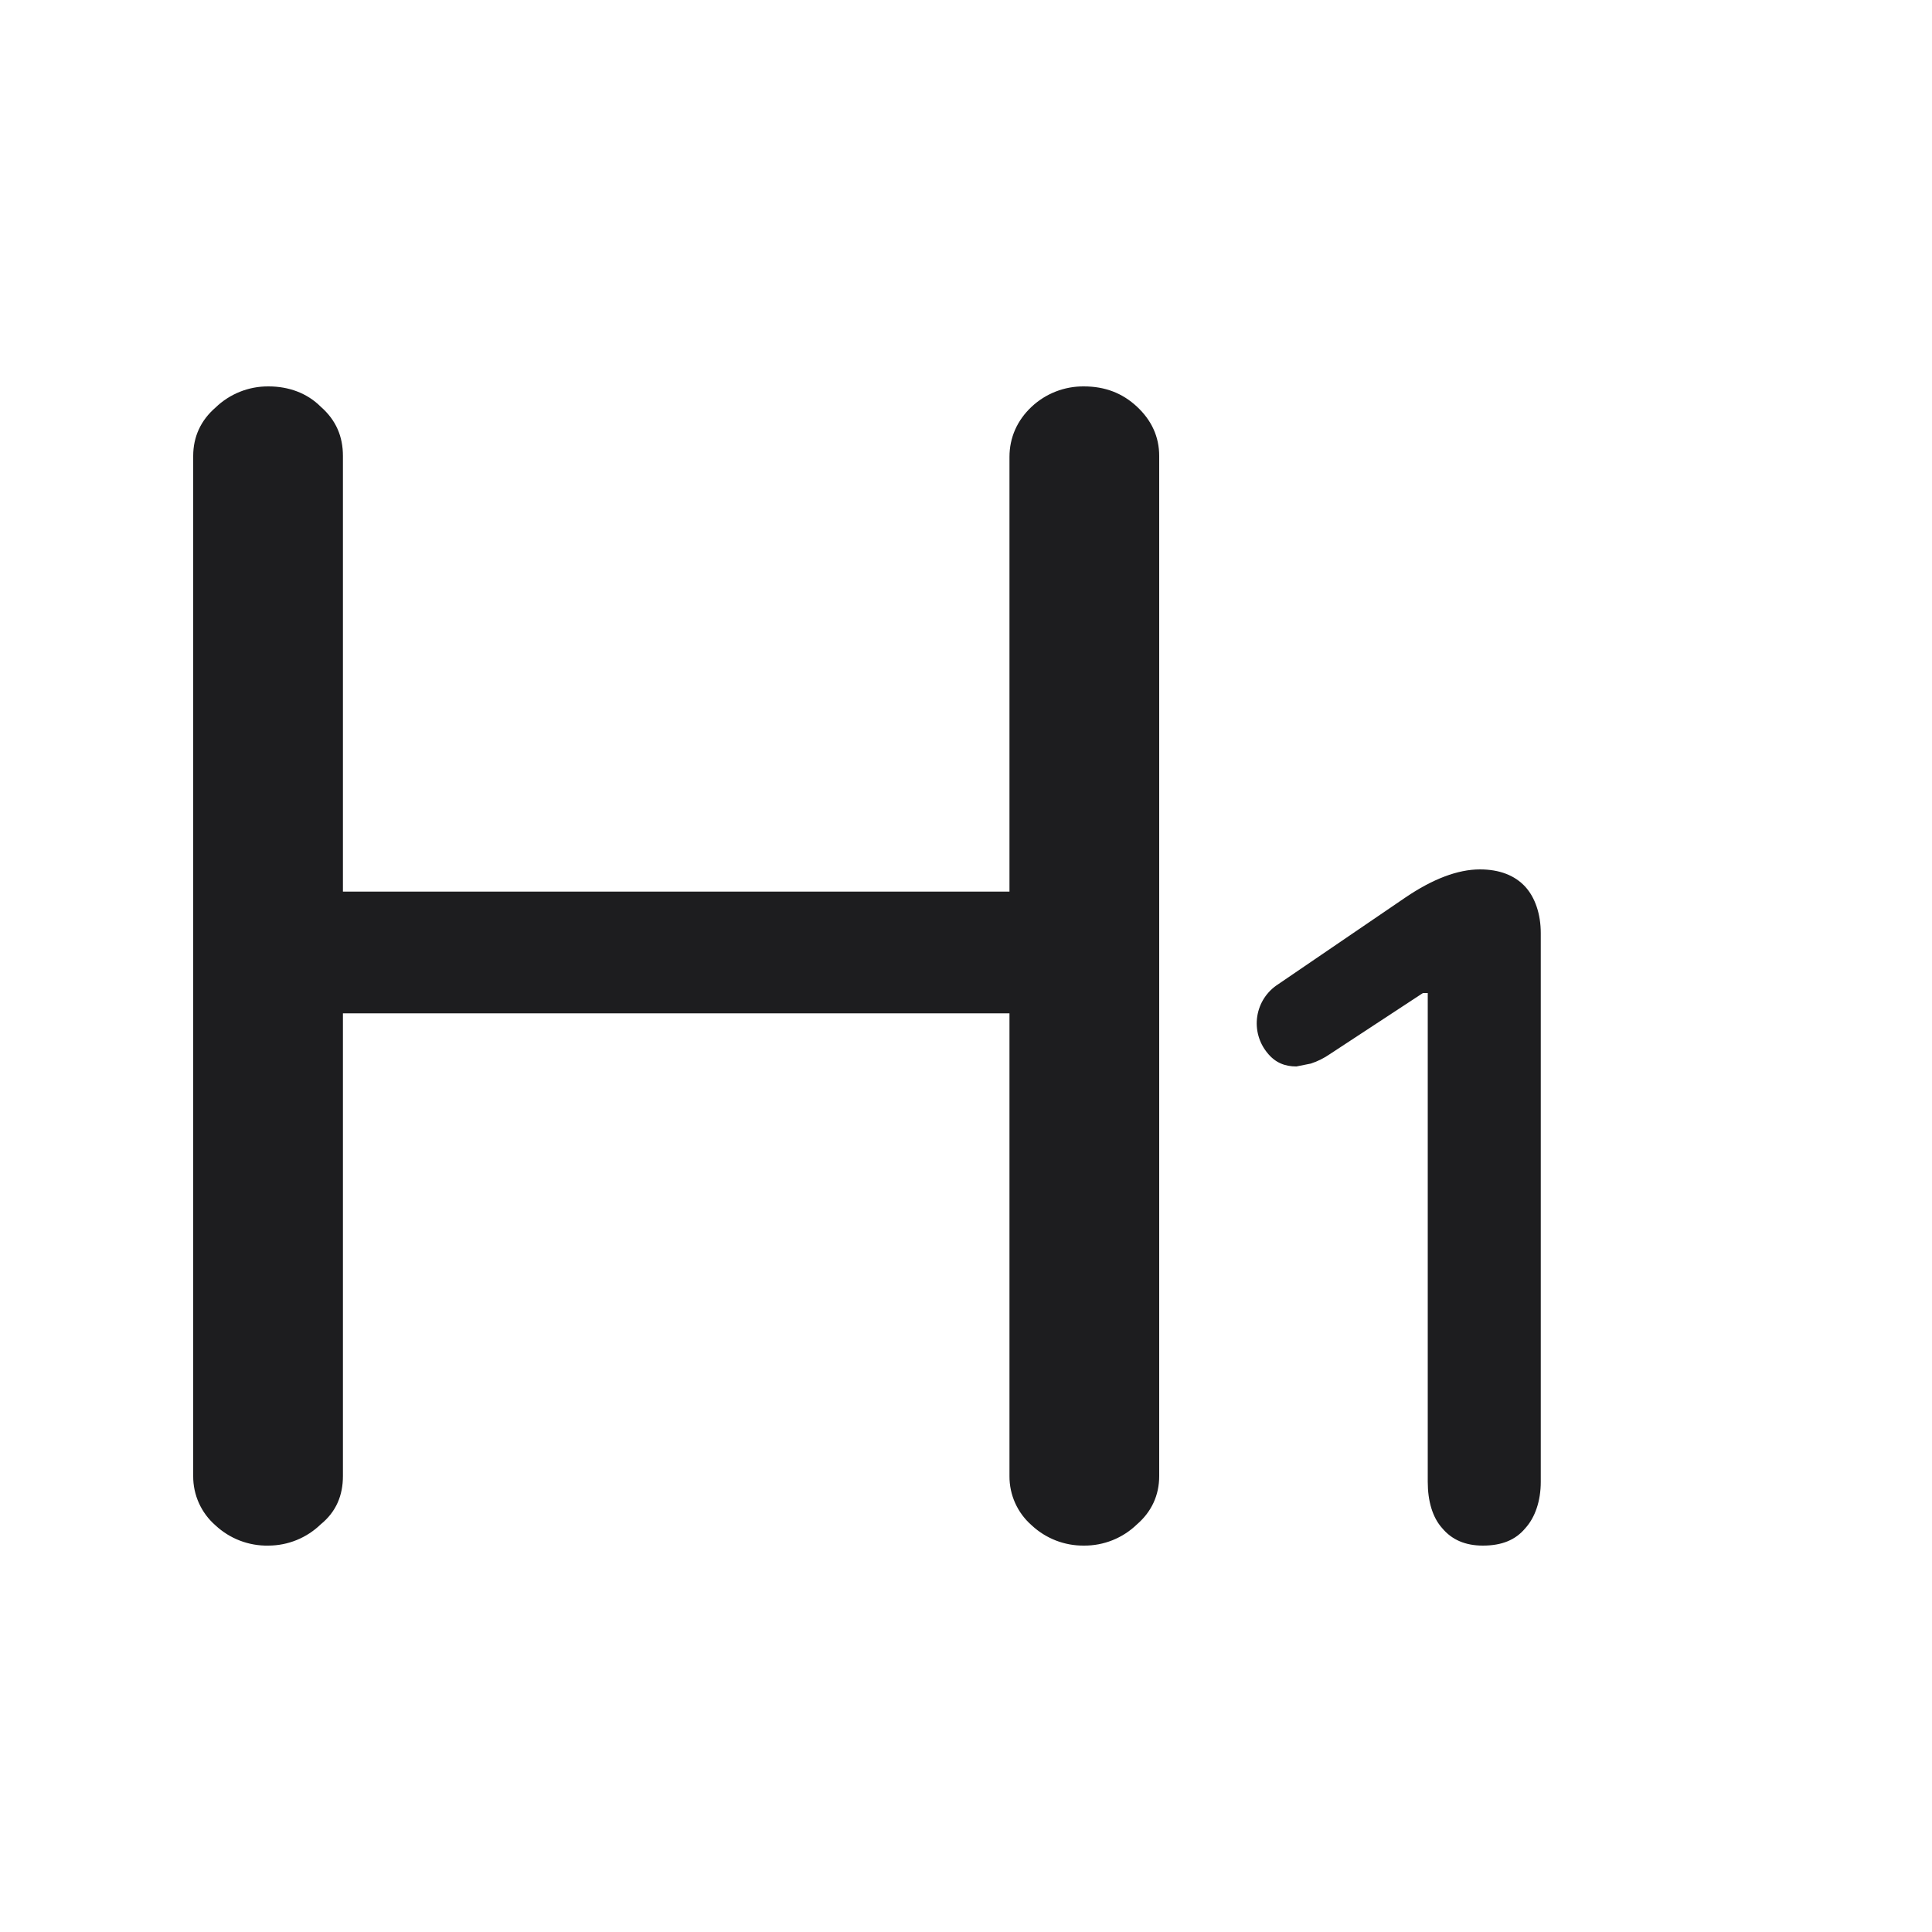
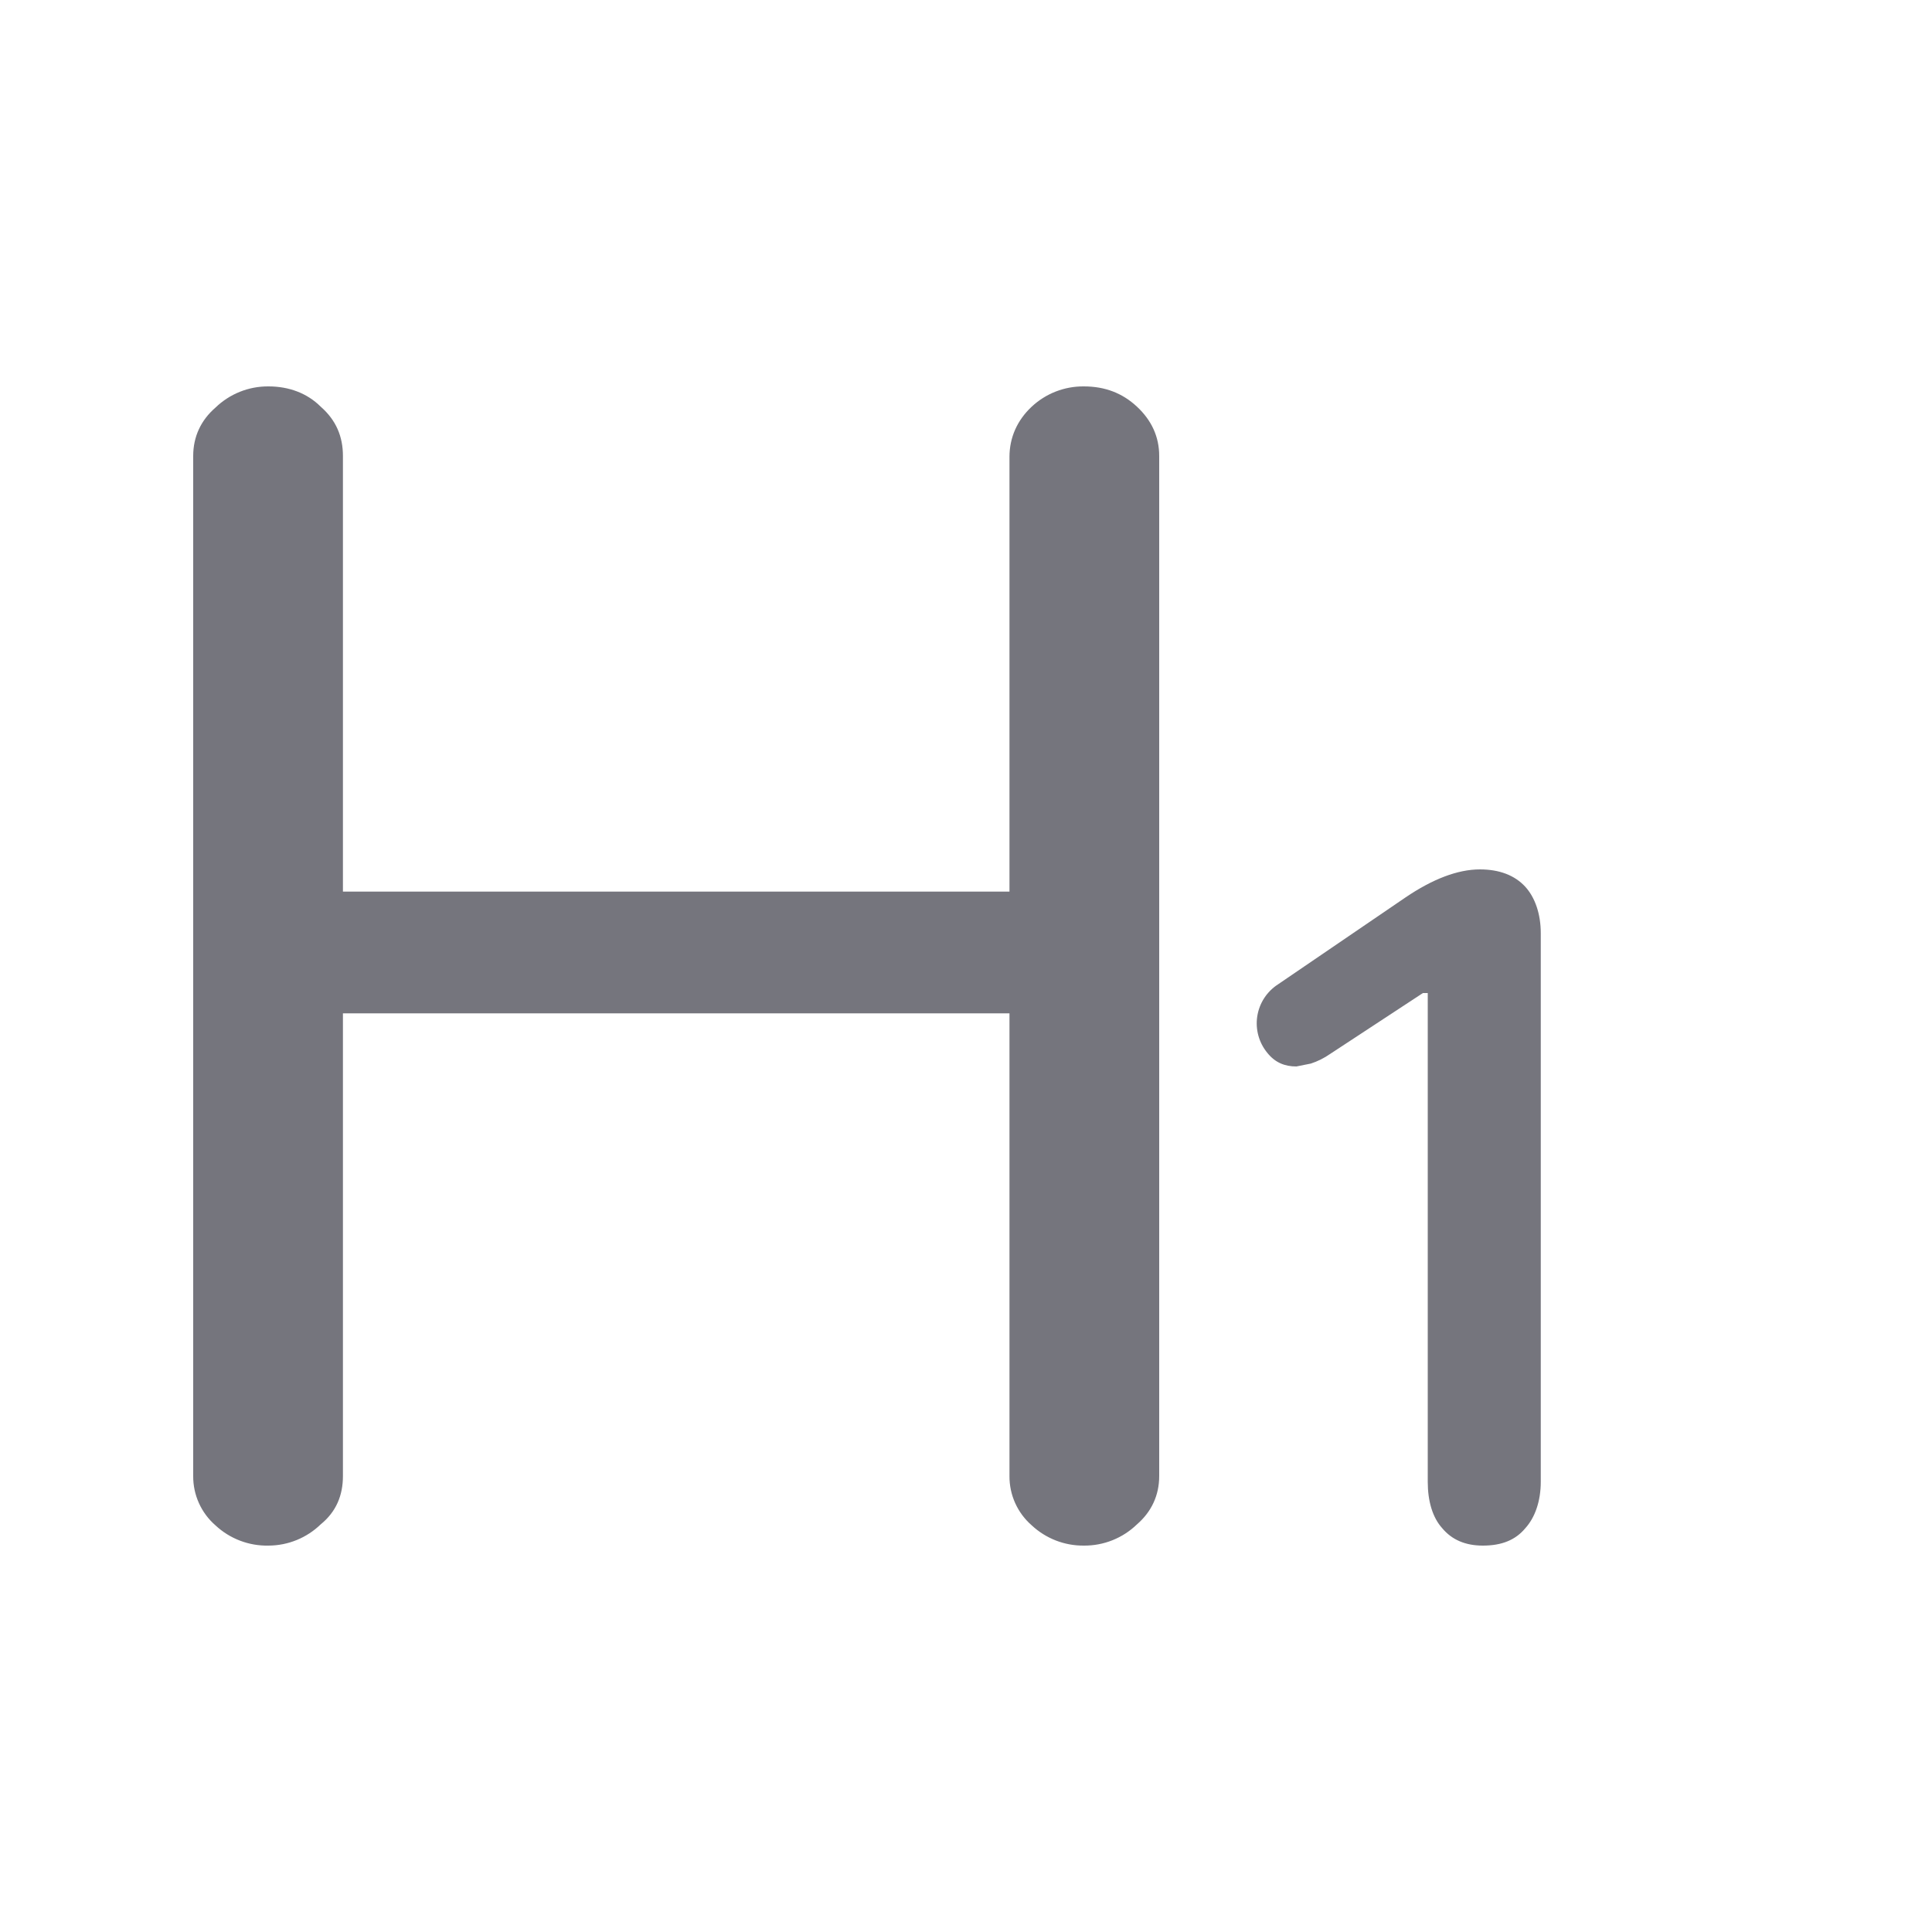
<svg xmlns="http://www.w3.org/2000/svg" width="20" height="20" viewBox="0 0 20 20" fill="none">
-   <path d="M2.78 16a.78.78 0 01-.55-.21.67.67 0 01-.23-.51V4.72c0-.2.08-.37.23-.5A.78.78 0 012.78 4c.21 0 .4.07.54.21.16.14.23.31.23.51v4.51h6.9v-4.5c0-.2.08-.38.23-.52a.78.78 0 01.54-.21c.22 0 .4.07.55.21.15.14.23.31.23.51v10.56c0 .2-.08.37-.23.5a.78.78 0 01-.55.22.78.78 0 01-.54-.21.67.67 0 01-.23-.51v-4.79h-6.9v4.79c0 .2-.07.37-.23.5a.78.78 0 01-.54.22zM14.93 15.82c.1.12.24.18.42.18.2 0 .34-.06.44-.18.1-.11.16-.28.16-.48V9.66c0-.2-.06-.37-.16-.48-.11-.12-.27-.18-.47-.18-.23 0-.49.1-.77.29l-1.32.9a.48.48 0 00-.11.71c.08.1.18.14.3.14l.15-.03a.77.77 0 00.2-.1l.96-.63h.05v5.06c0 .2.05.37.15.48z" fill="#1D1D1F" />
+   <path d="M2.78 16a.78.78 0 01-.55-.21.67.67 0 01-.23-.51V4.72c0-.2.08-.37.23-.5A.78.78 0 012.78 4c.21 0 .4.07.54.21.16.14.23.31.23.51v4.51h6.9v-4.5c0-.2.08-.38.23-.52a.78.78 0 01.54-.21c.22 0 .4.07.55.21.15.14.23.31.23.51v10.56c0 .2-.08.37-.23.5a.78.78 0 01-.55.22.78.78 0 01-.54-.21.67.67 0 01-.23-.51v-4.79h-6.9v4.79c0 .2-.07.37-.23.5a.78.78 0 01-.54.22zM14.93 15.82c.1.12.24.18.42.18.2 0 .34-.06.44-.18.1-.11.16-.28.16-.48V9.66c0-.2-.06-.37-.16-.48-.11-.12-.27-.18-.47-.18-.23 0-.49.1-.77.29l-1.32.9a.48.48 0 00-.11.71c.08.1.18.14.3.14l.15-.03a.77.77 0 00.2-.1l.96-.63h.05v5.06c0 .2.05.37.15.48z" fill="#75757d" />
</svg>
